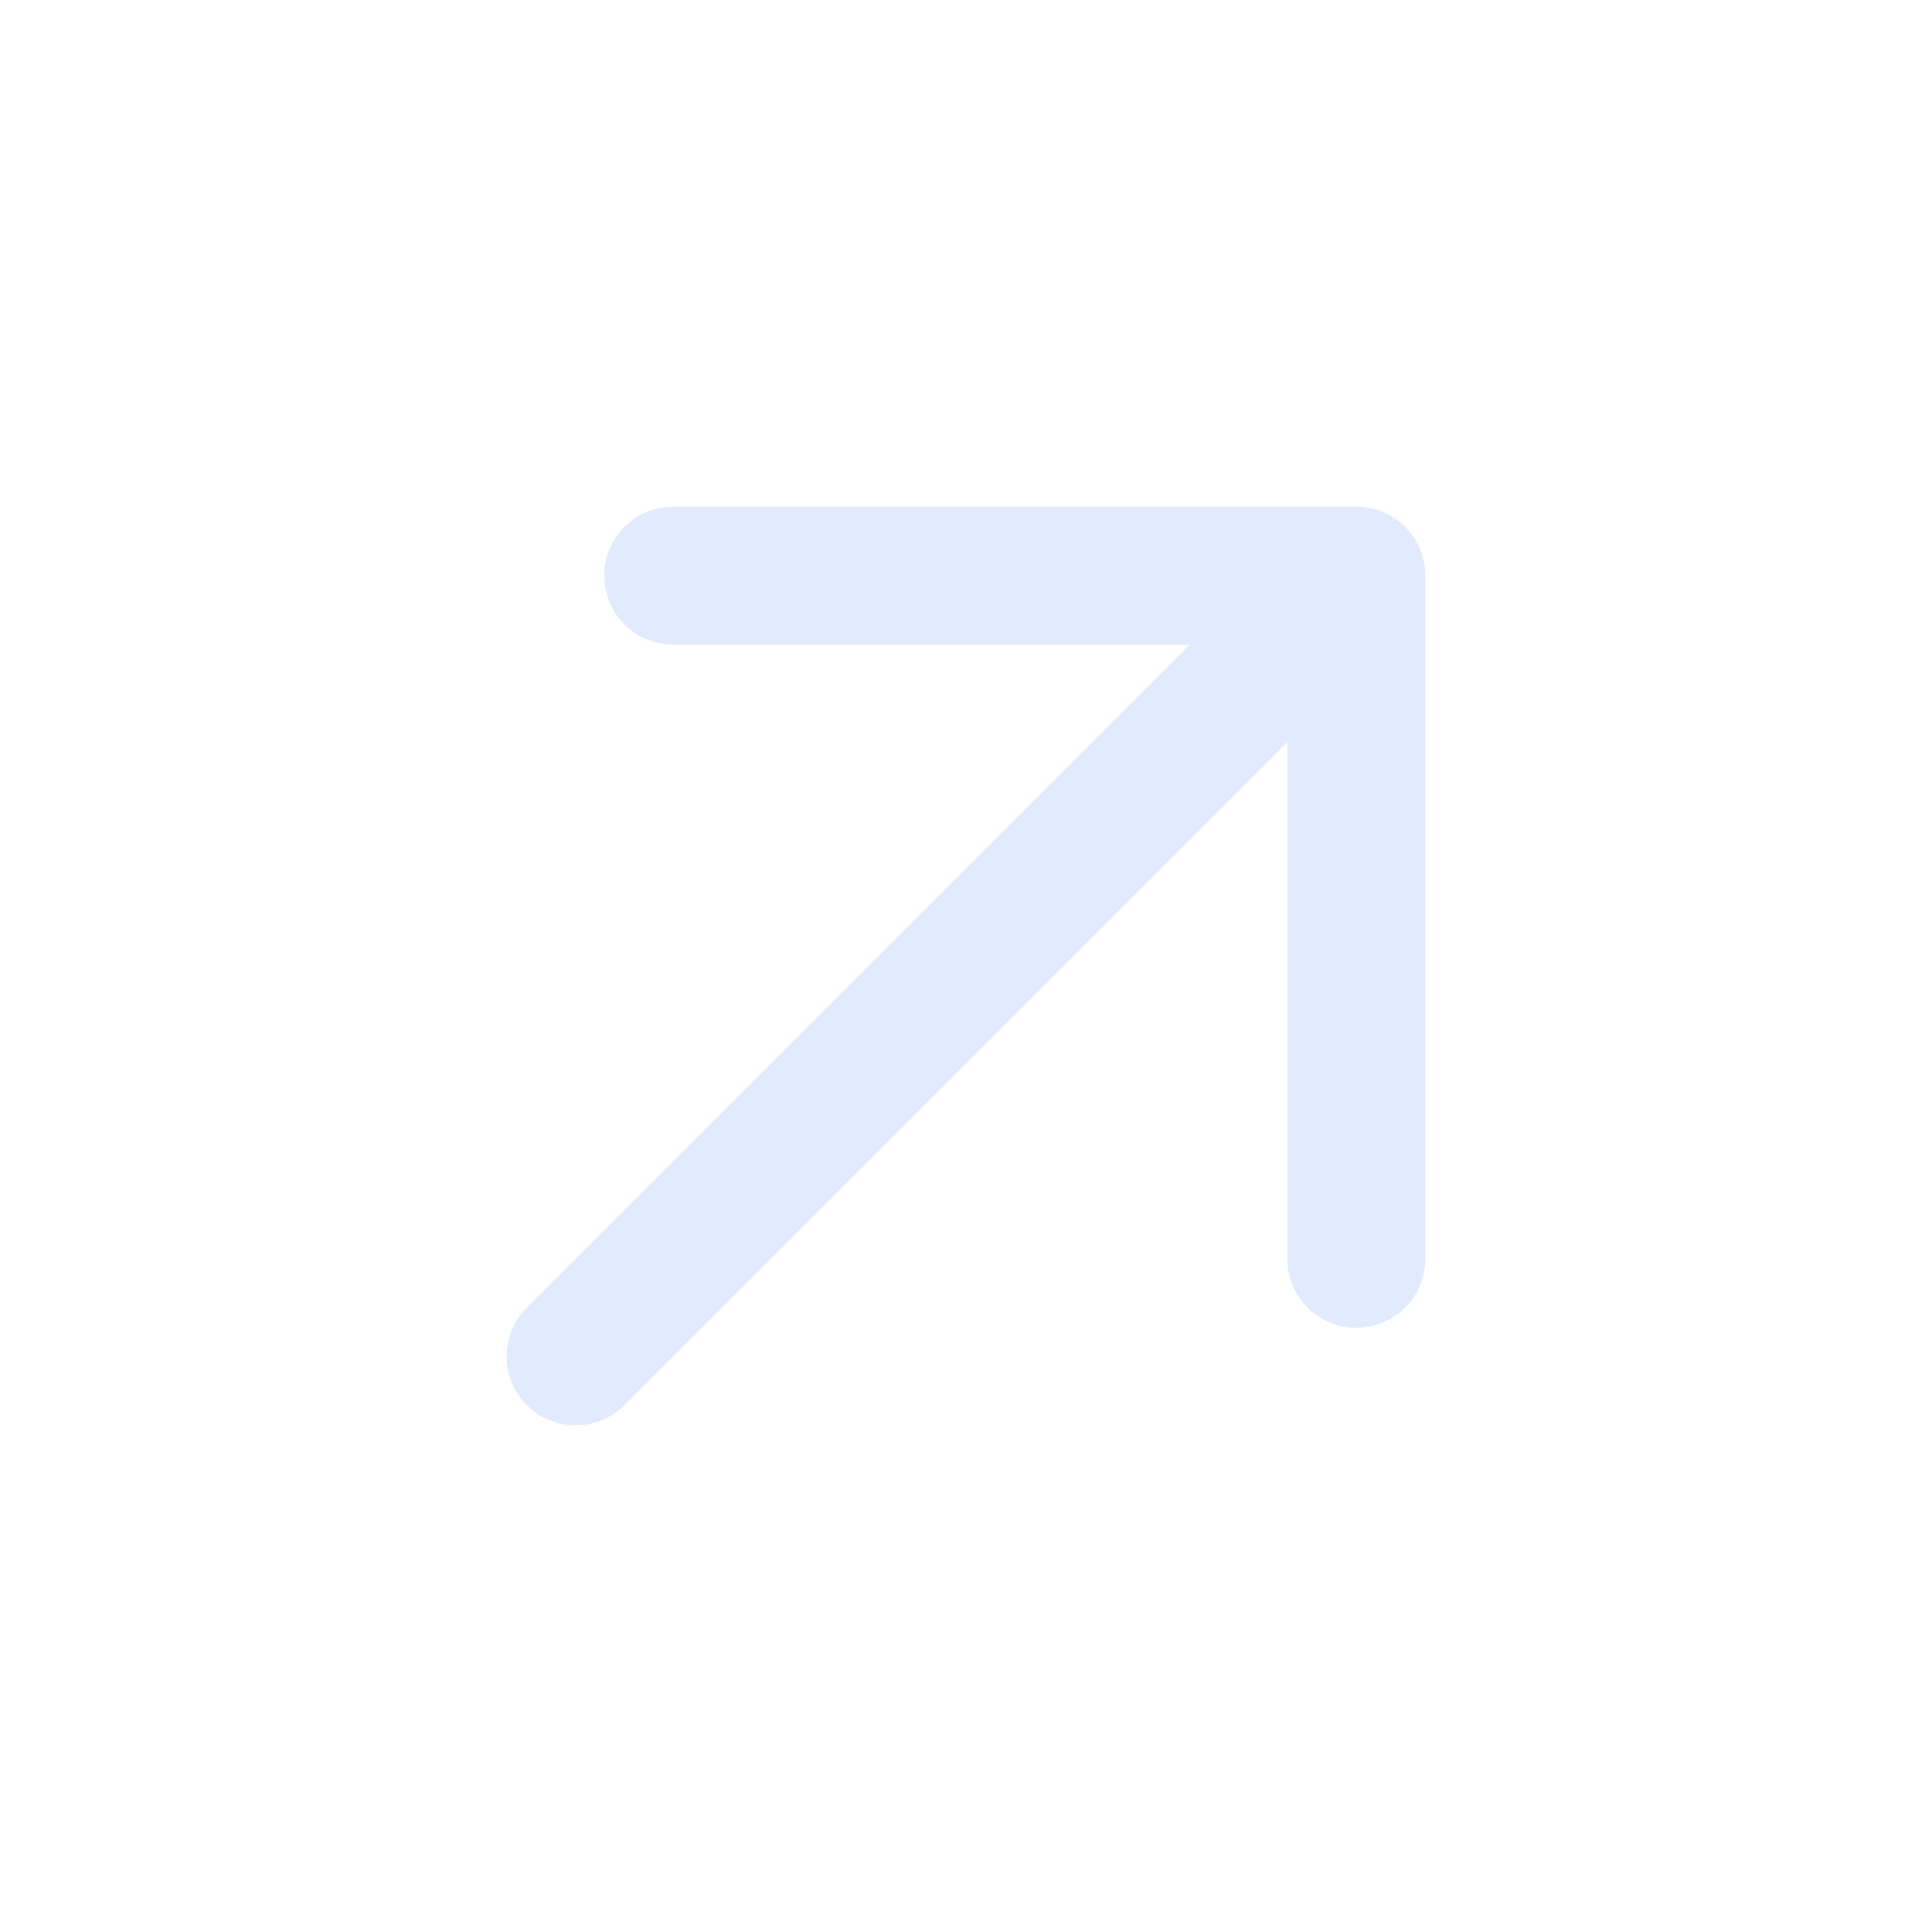
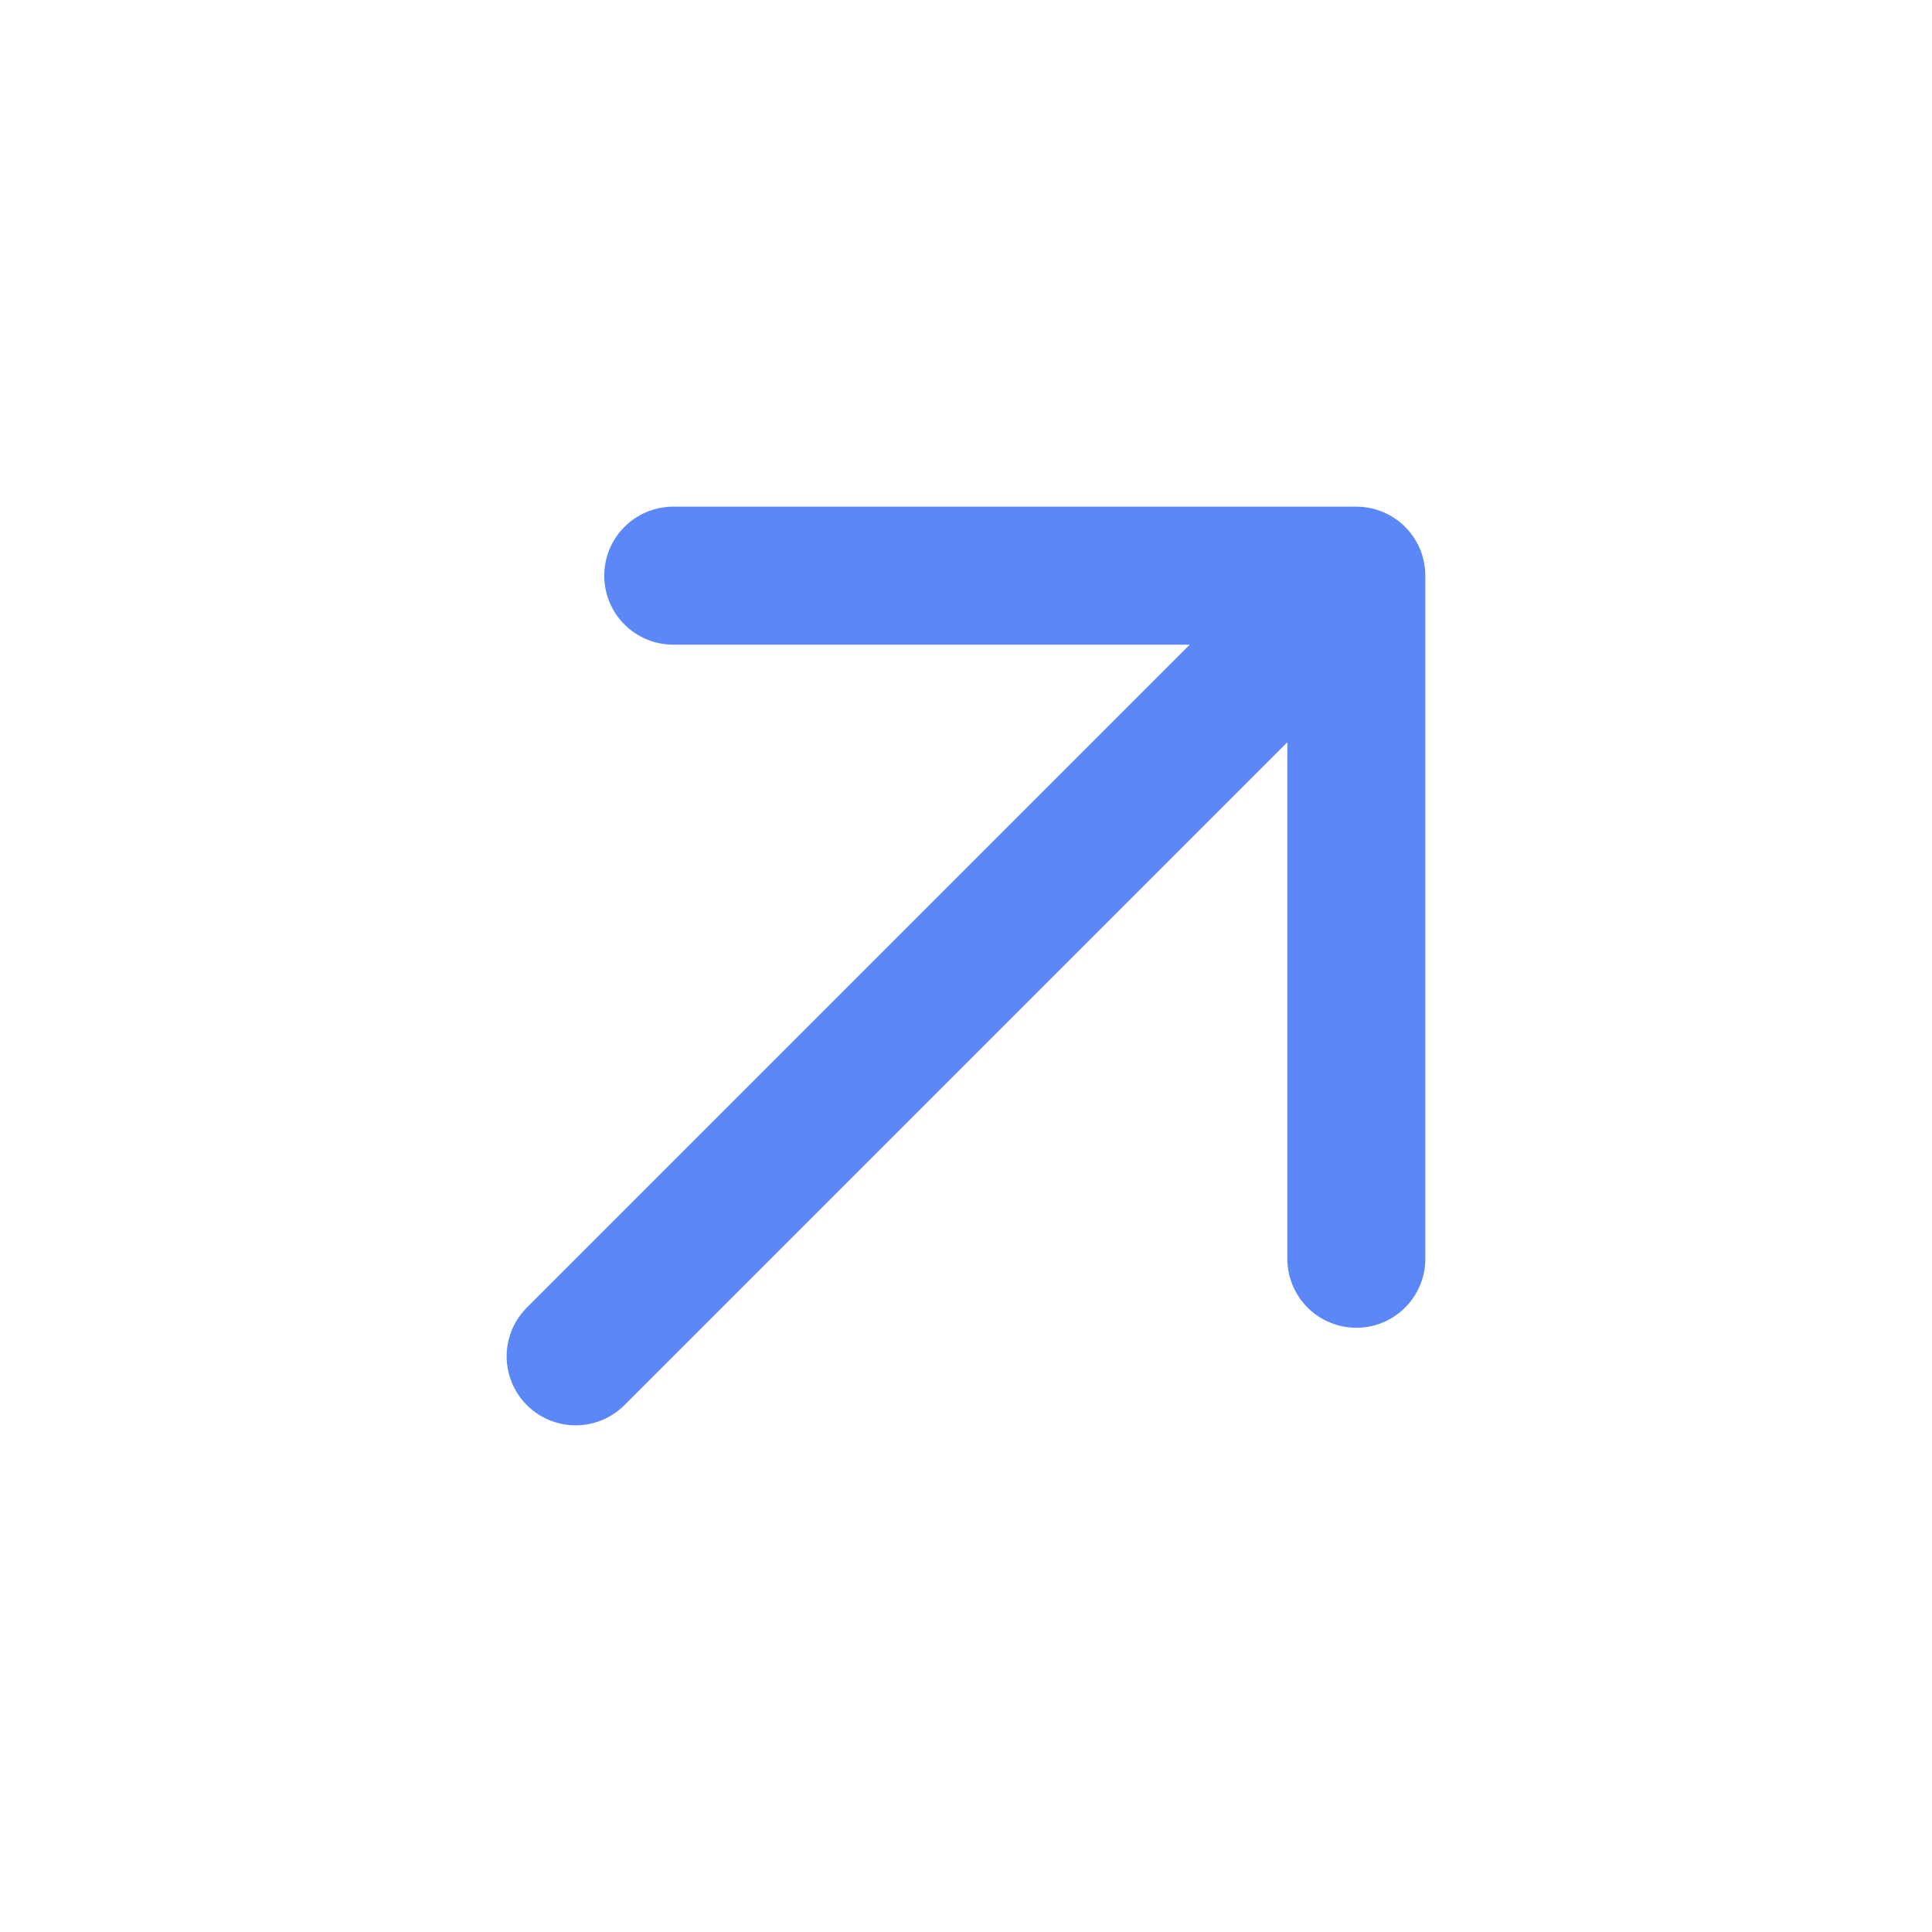
<svg xmlns="http://www.w3.org/2000/svg" viewBox="-4 -4 28.00 28.00" fill="none">
  <g id="SVGRepo_bgCarrier" stroke-width="0" />
  <g id="SVGRepo_tracerCarrier" stroke-linecap="round" stroke-linejoin="round" />
  <g id="SVGRepo_iconCarrier">
-     <path stroke="#E2EAFD" stroke-linecap="round" stroke-linejoin="round" stroke-width="2" d="M4.343 15.657L15.657 4.343m0 0v9.9m0-9.9h-9.9" />
+     <path stroke="#5C87F6" stroke-linecap="round" stroke-linejoin="round" stroke-width="2" d="M4.343 15.657L15.657 4.343m0 0v9.9m0-9.9h-9.9" />
  </g>
</svg>
